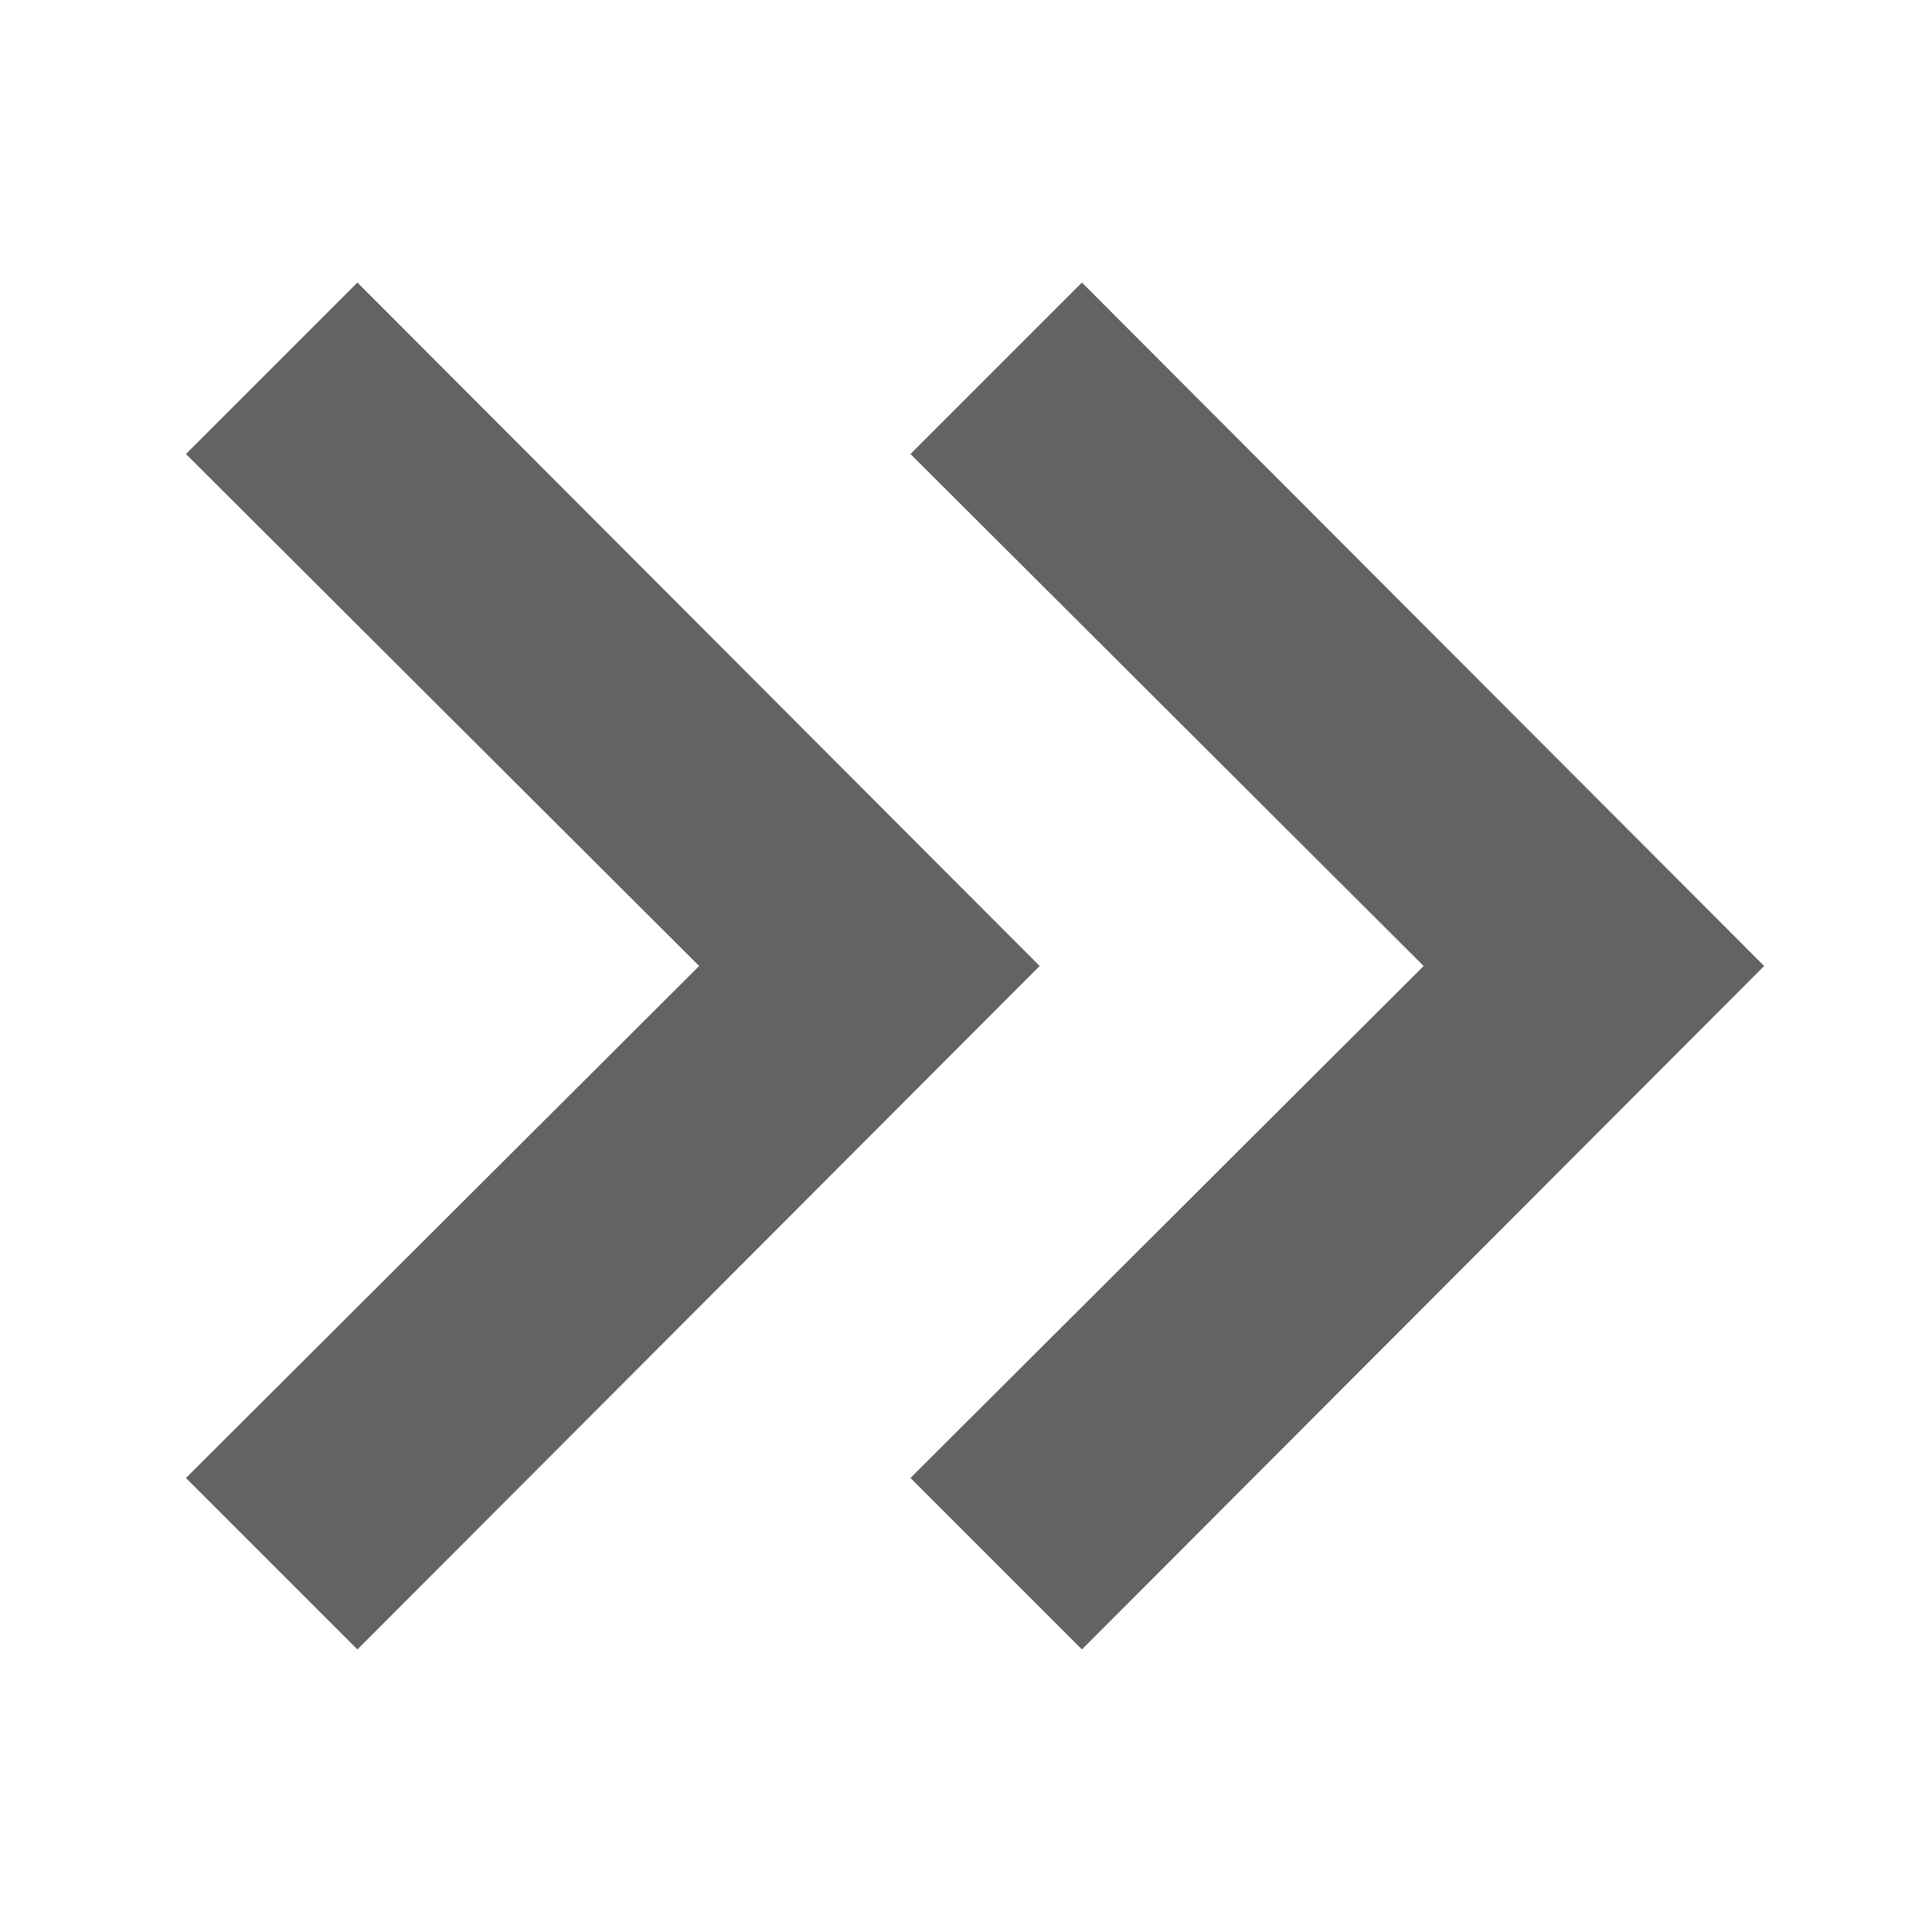
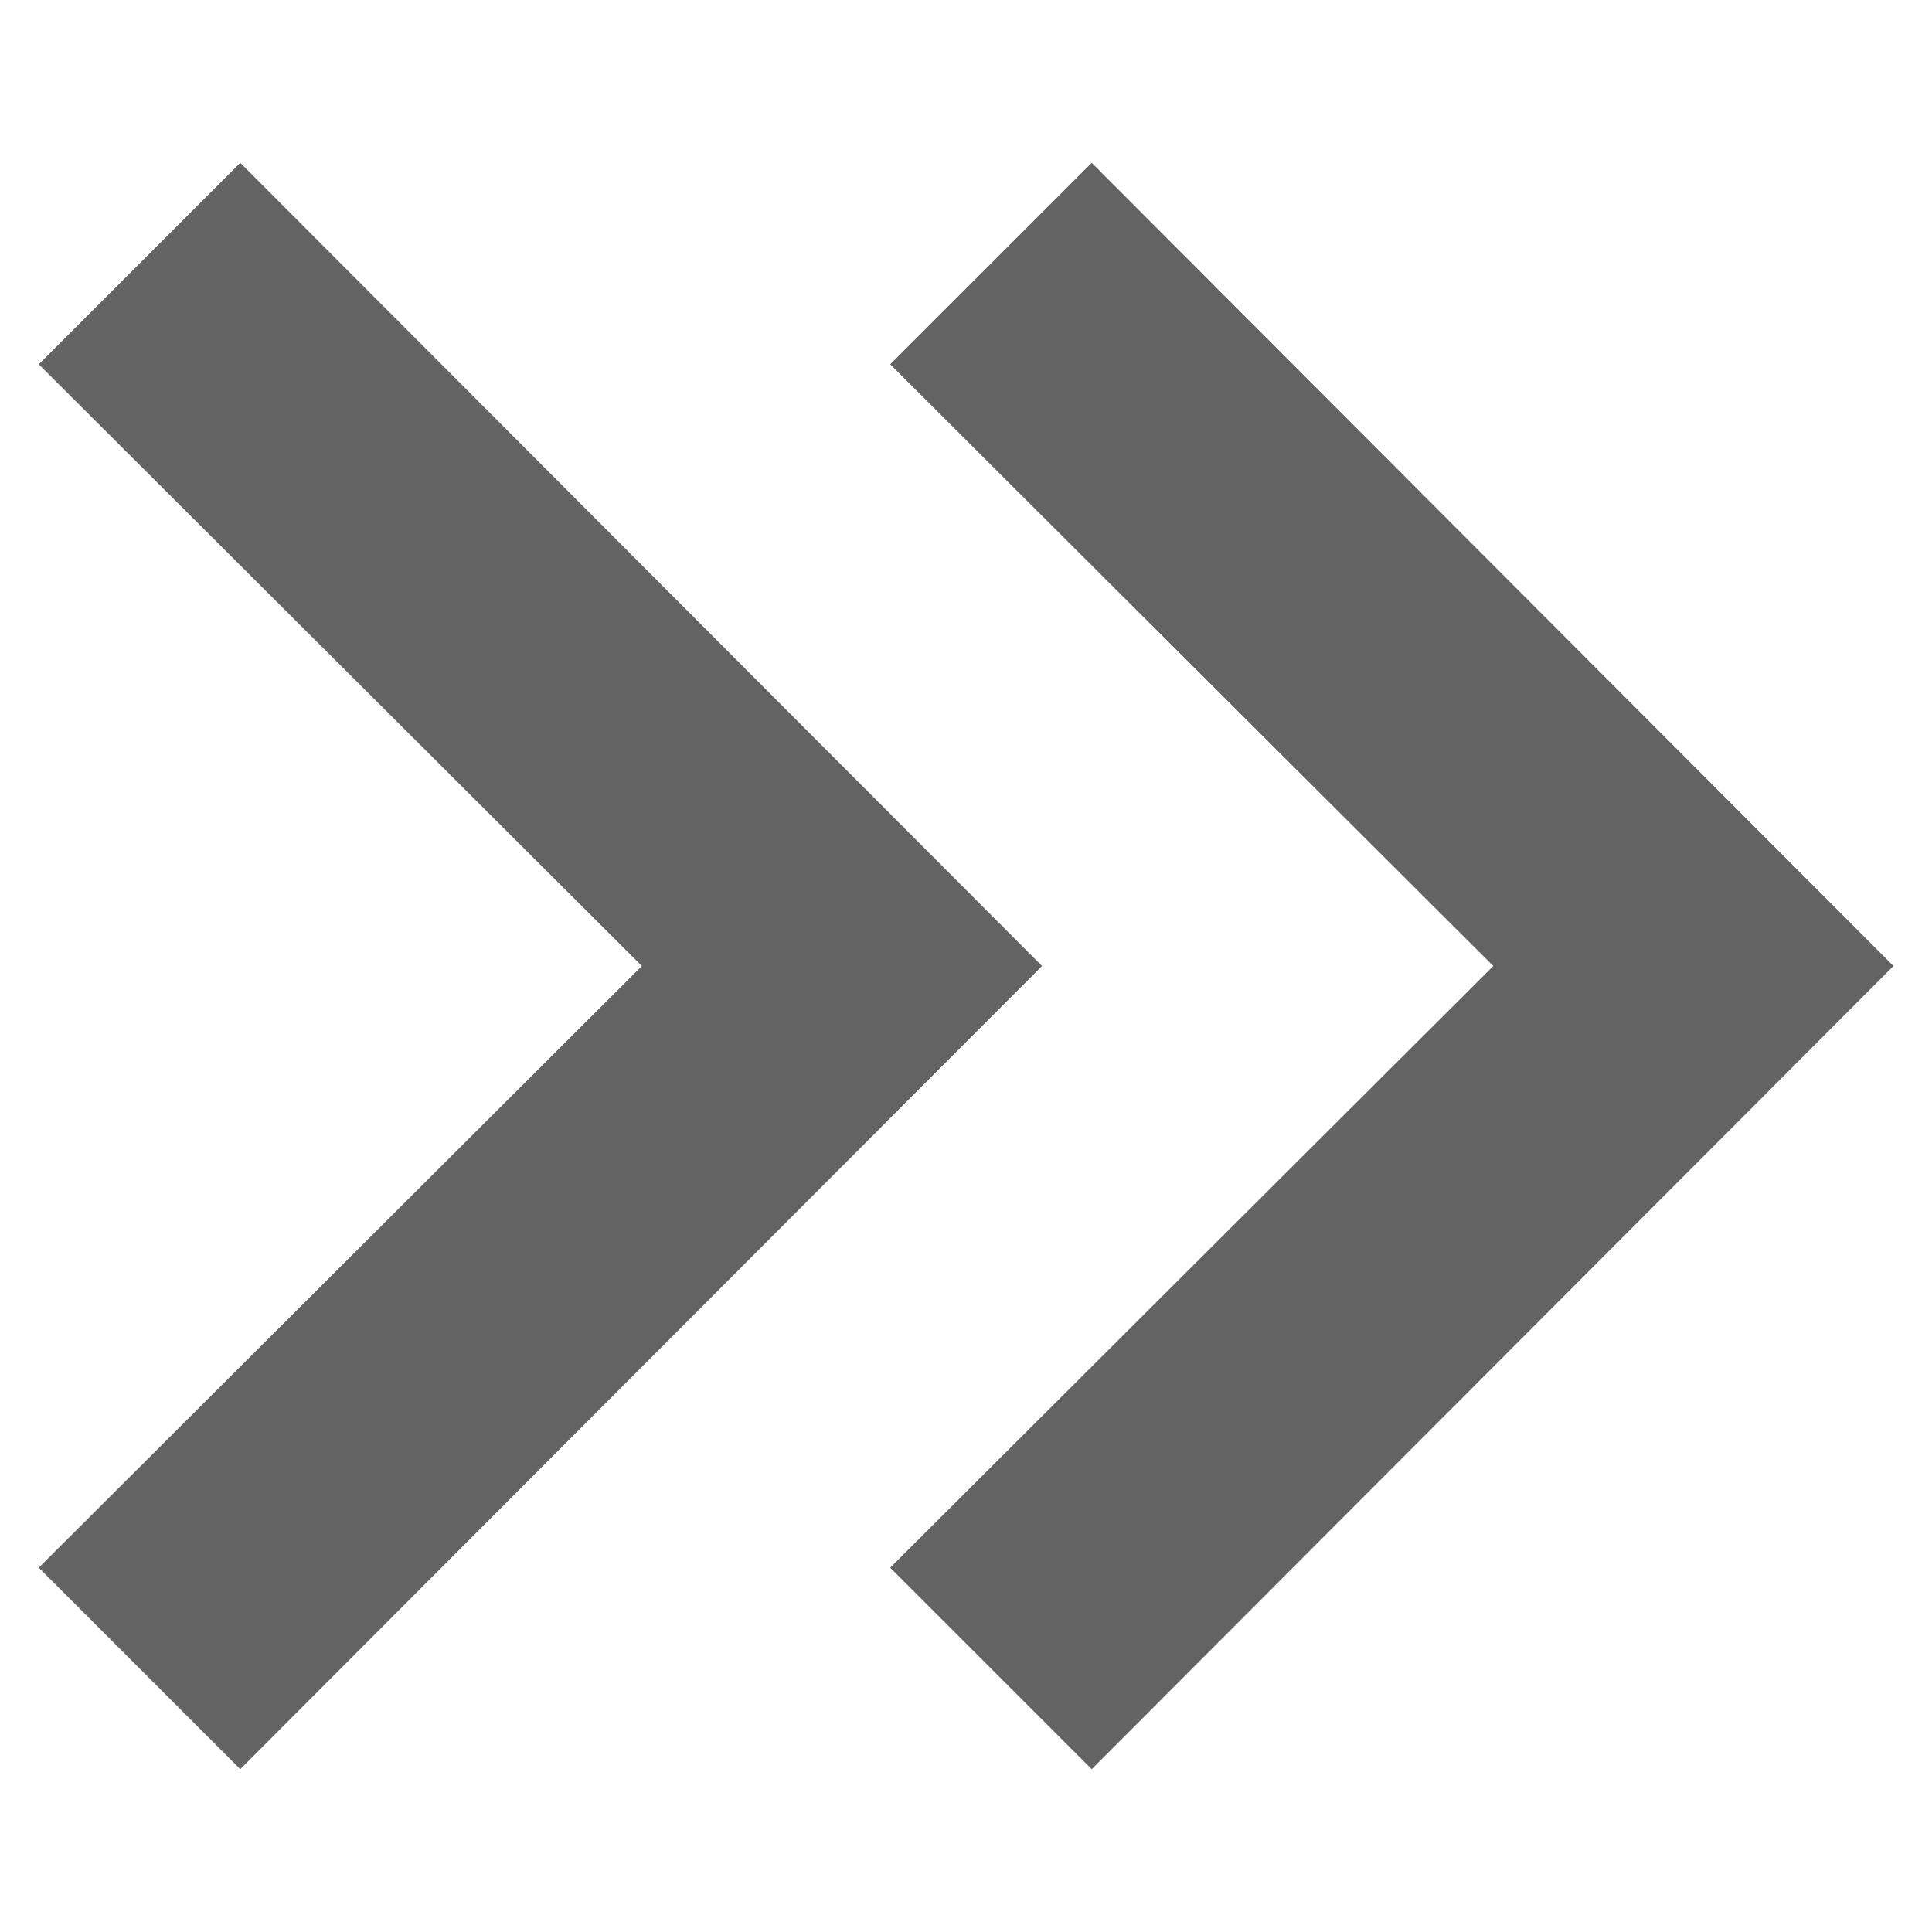
- <svg xmlns="http://www.w3.org/2000/svg" t="1779030369028" class="icon" viewBox="0 0 1024 1024" version="1.1" p-id="2719" width="200" height="200">
+ <svg xmlns="http://www.w3.org/2000/svg" t="1779030369028" class="icon" viewBox="81.073 76.323 871.354 871.354" version="1.1" p-id="2719" width="871.354" height="871.354">
  <path d="M754.56 512L482.56 240.64l90.88-90.88L935.04 512l-361.6 362.24-90.88-90.88L754.56 512z" fill="#636363" p-id="2720" />
  <path d="M370.56 512L98.56 240.64l90.88-90.88L551.04 512l-361.6 362.24-90.88-90.88L370.56 512z" fill="#636363" p-id="2721" />
</svg>
